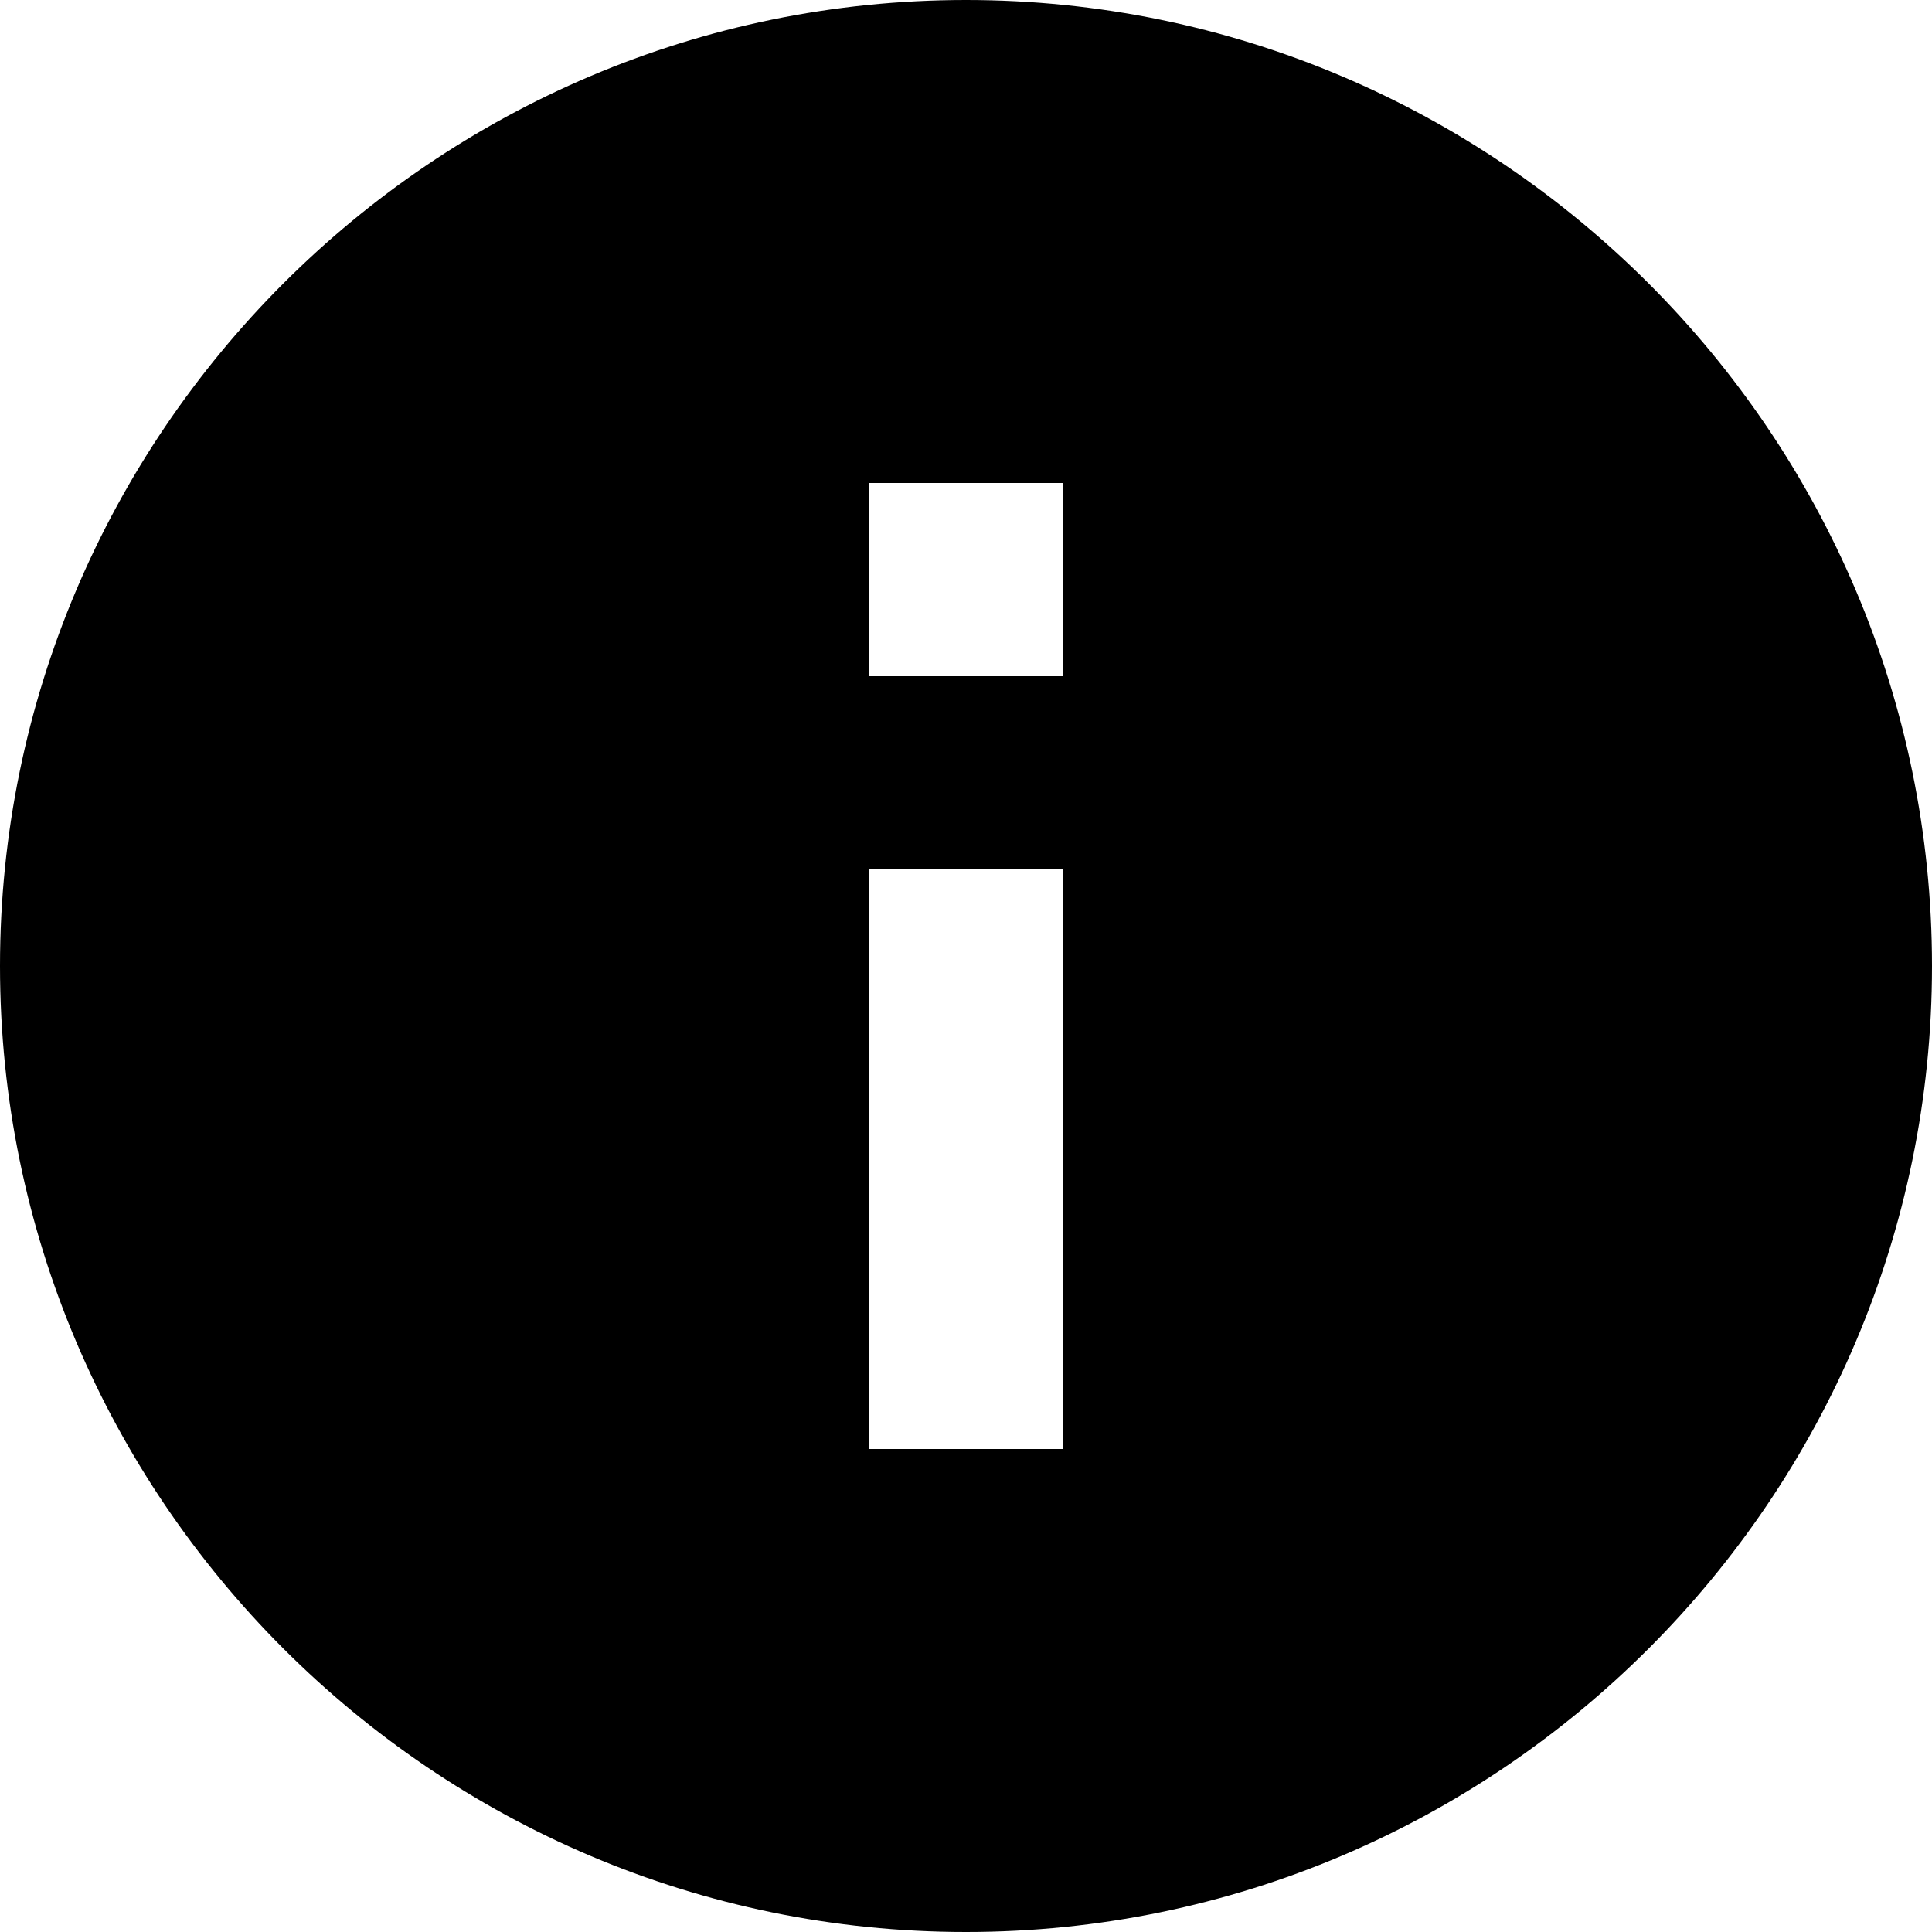
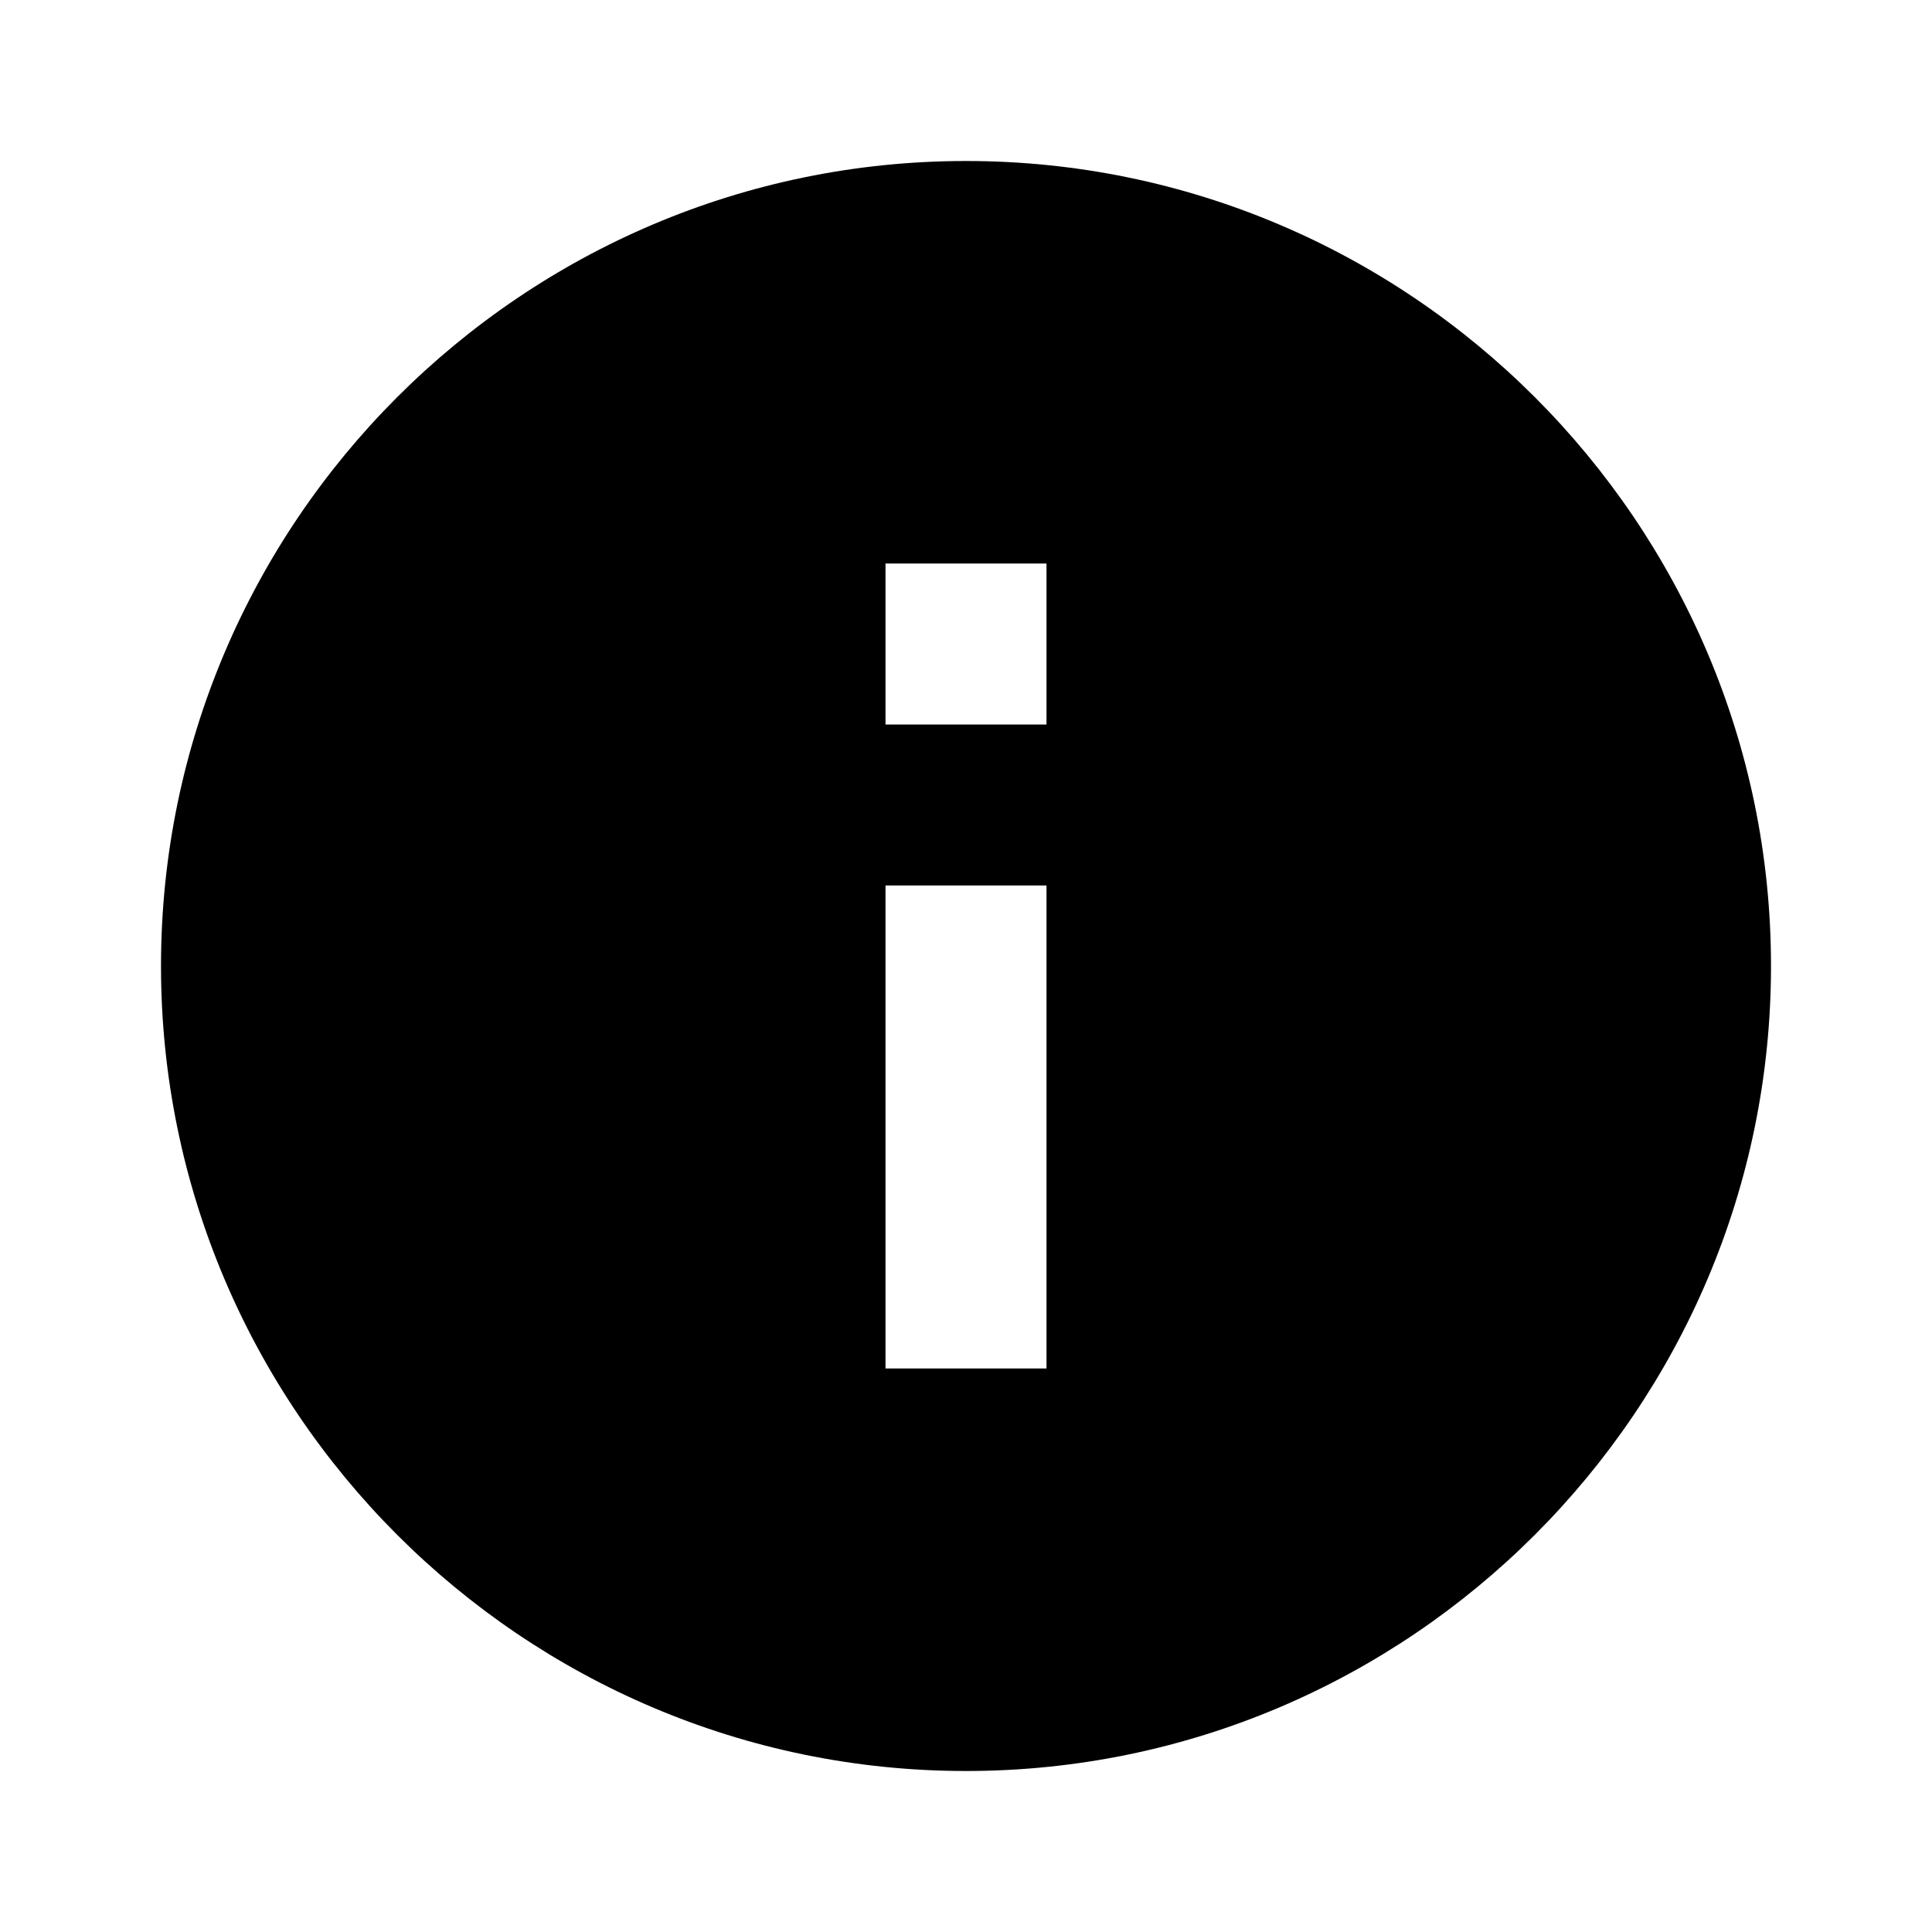
- <svg xmlns="http://www.w3.org/2000/svg" width="20" height="20" viewBox="0 0 20 20" fill="none">
-   <path id="Vector" d="M10 20C15.51 20 20 15.51 20 10C20 4.49 15.51 0 10 0C4.49 0 0 4.49 0 10C0 15.51 4.49 20 10 20ZM9 5H11V7H9V5ZM9 9H11V15H9V9Z" fill="currentColor" />
+ <svg xmlns="http://www.w3.org/2000/svg" preserveAspectRatio="none" overflow="visible" style="display: block;" width="24" height="24" viewBox="0 0 24 24" fill="none">
+   <g id="boxicons:info-circle-filled">
+     <path id="Vector" d="M12 22C17.51 22 22 17.51 22 12C22 6.49 17.51 2 12 2C6.49 2 2 6.49 2 12C2 17.51 6.49 22 12 22ZM11 7H13V9H11V7ZM11 11H13V17H11V11Z" fill="black" />
+   </g>
</svg>
